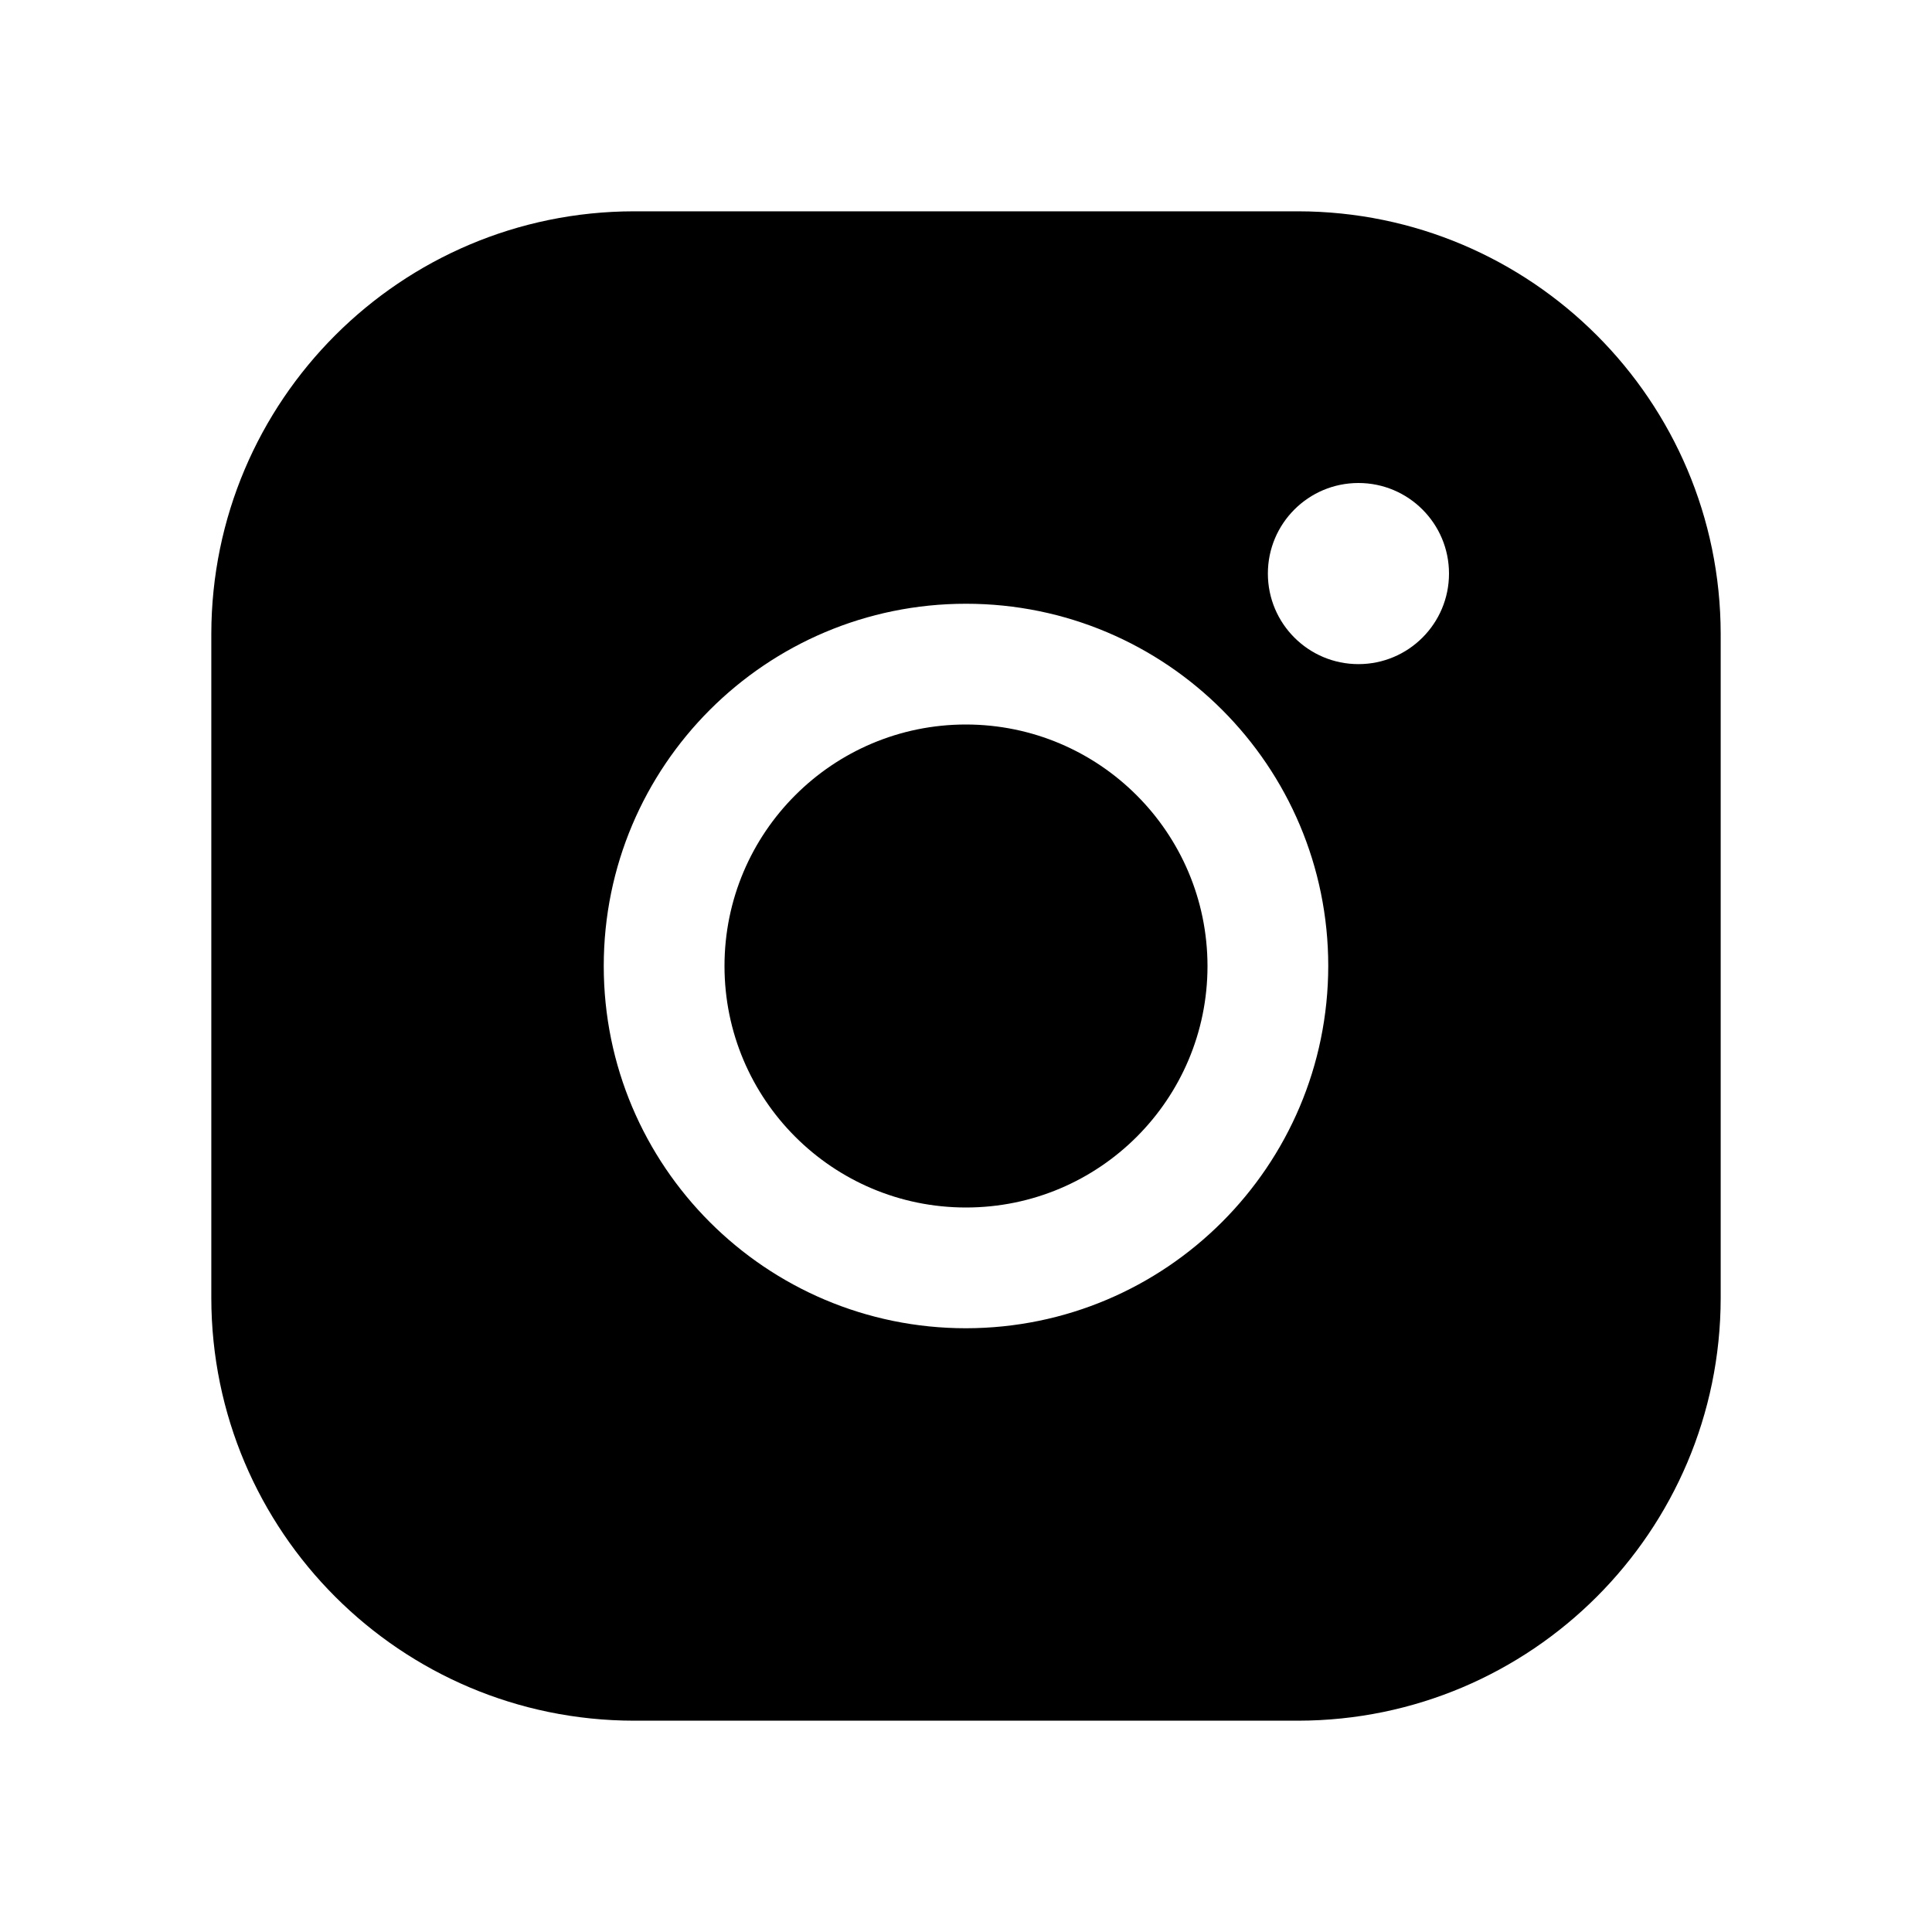
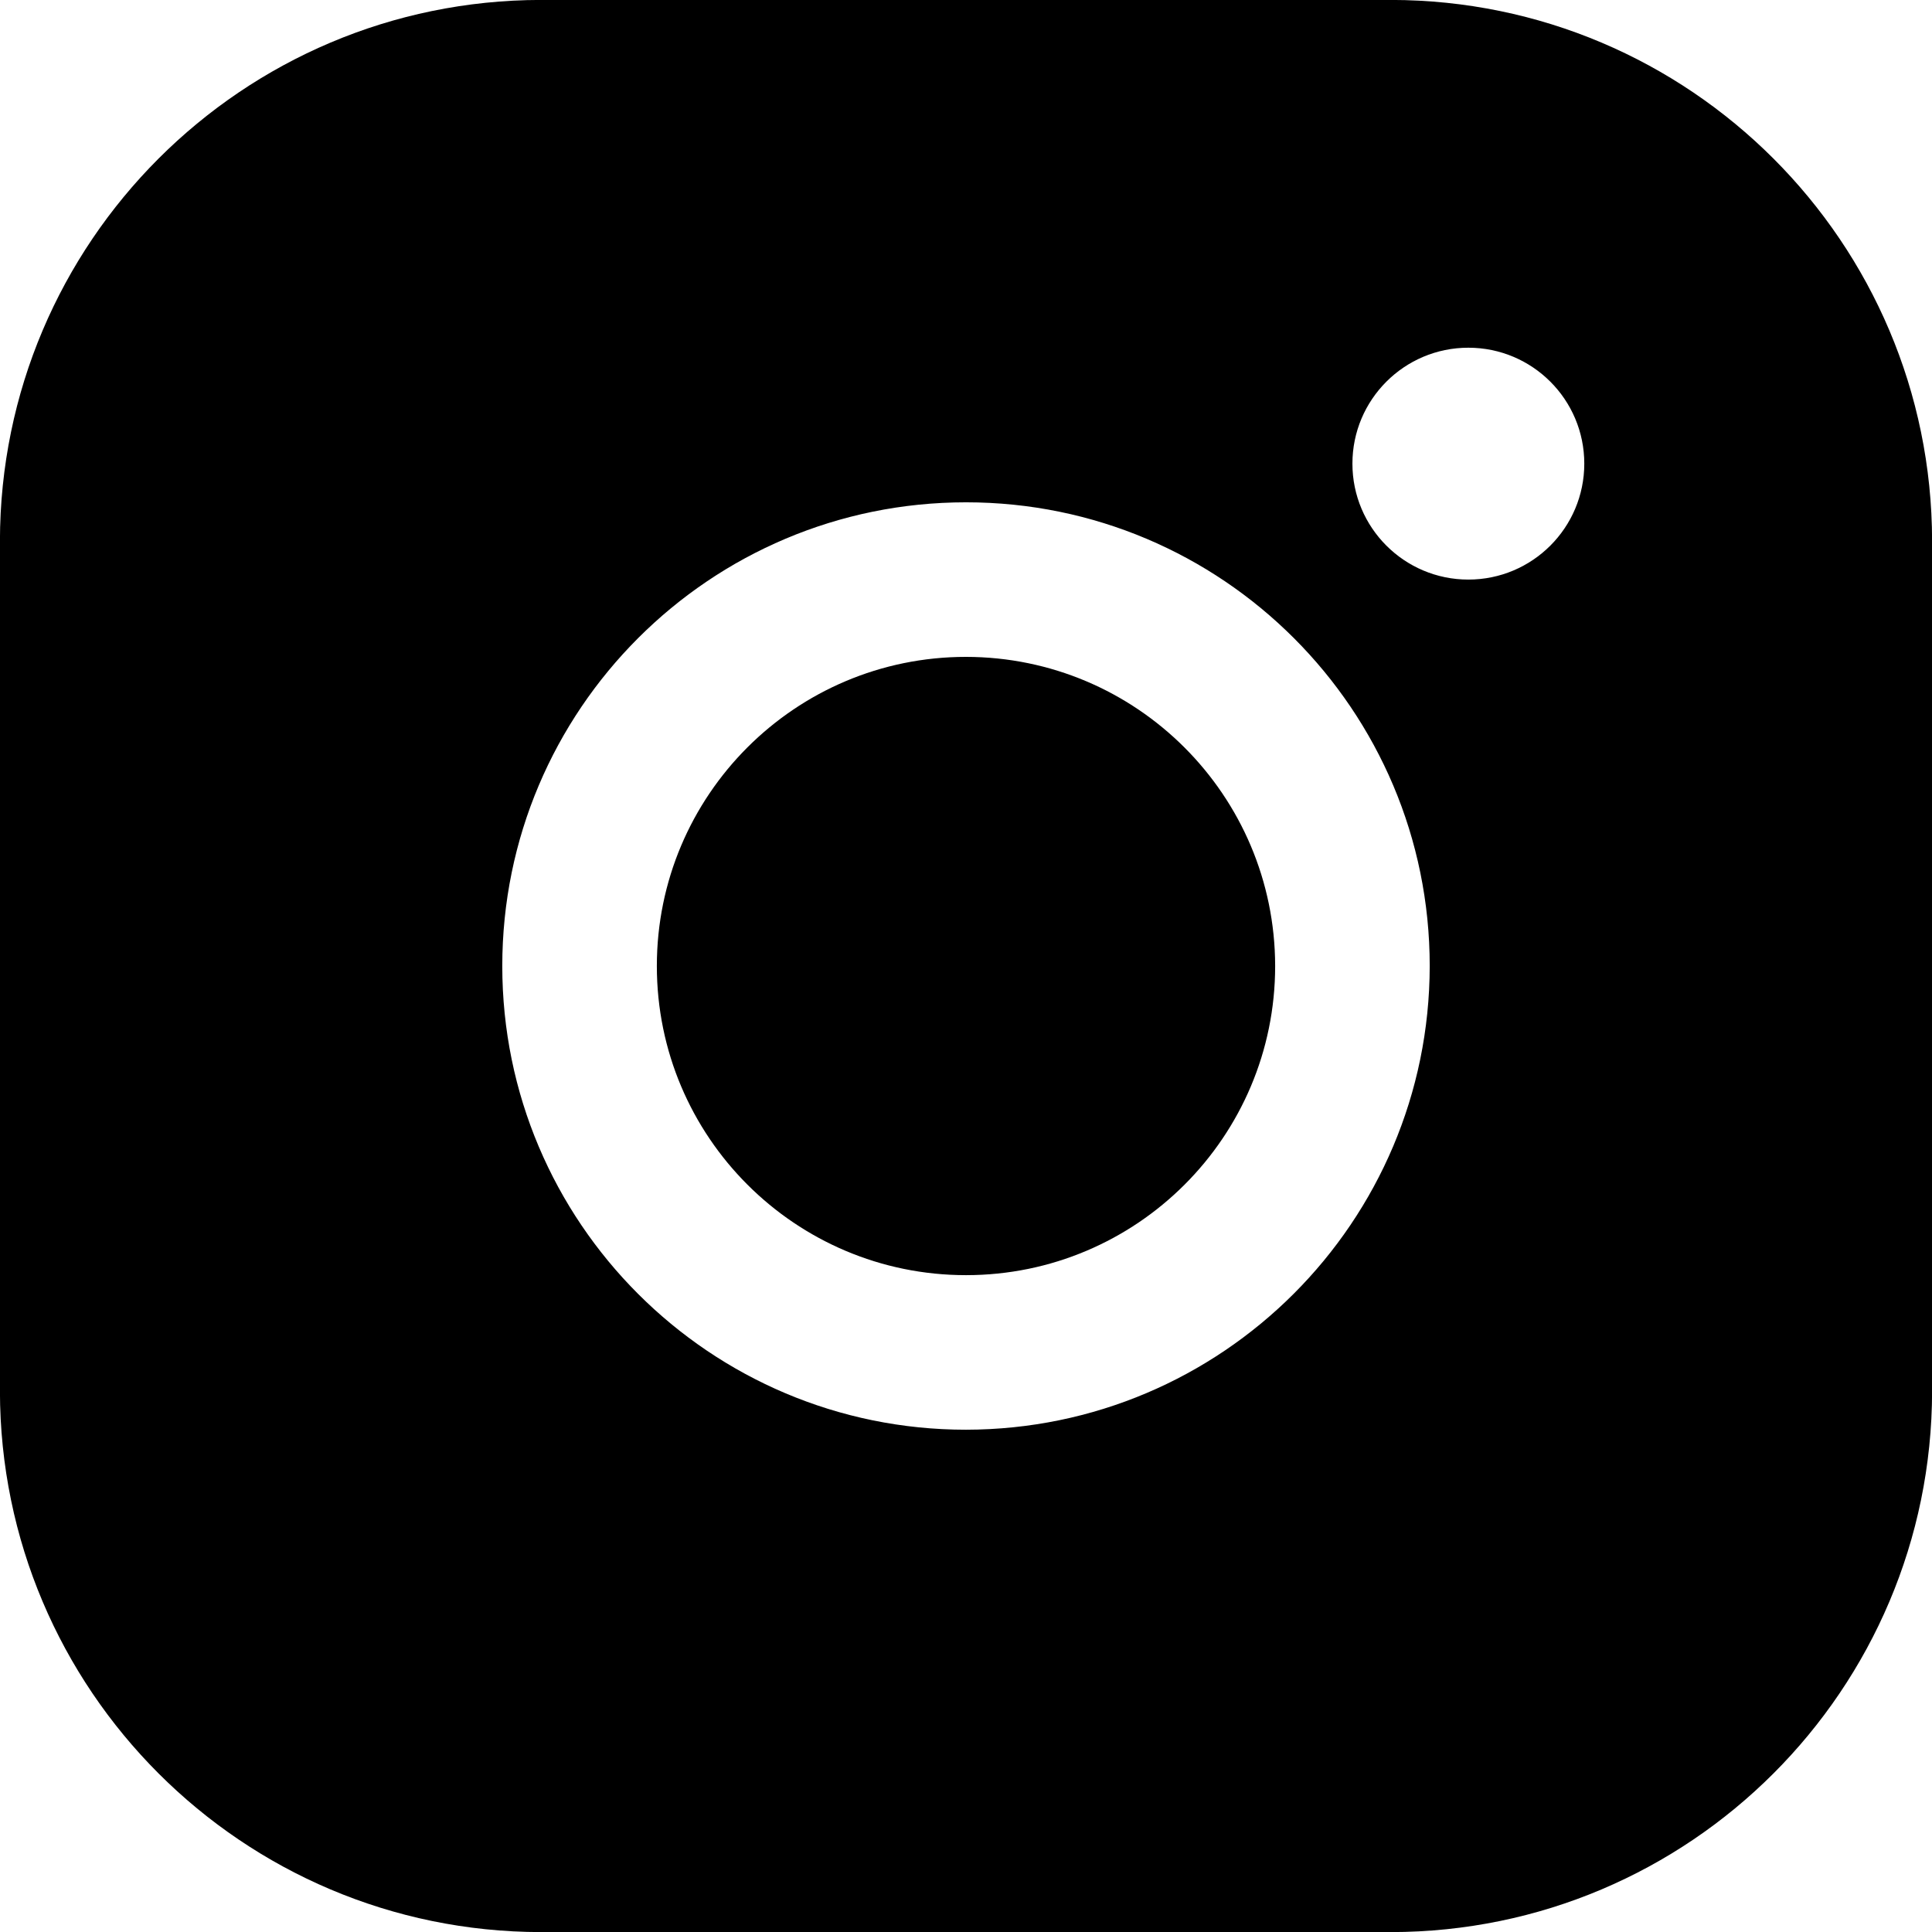
- <svg xmlns="http://www.w3.org/2000/svg" fill="#000000" viewBox="0 0 256 256" id="Flat">
-   <path d="M160,128a32,32,0,1,1-32-32A32.037,32.037,0,0,1,160,128Zm68-44v88a56.064,56.064,0,0,1-56,56H84a56.064,56.064,0,0,1-56-56V84A56.064,56.064,0,0,1,84,28h88A56.064,56.064,0,0,1,228,84Zm-52,44a48,48,0,1,0-48,48A48.054,48.054,0,0,0,176,128Zm16-52a12,12,0,1,0-12,12A12,12,0,0,0,192,76Z" />
+ <svg xmlns="http://www.w3.org/2000/svg" version="1.1" id="Flat" x="0px" y="0px" viewBox="0 0 634.59 634.59" style="enable-background:new 0 0 634.59 634.59;" xml:space="preserve">
+   <path d="M418.84,317.3c0,56.08-45.46,101.54-101.54,101.54S215.75,373.38,215.75,317.3s45.46-101.54,101.54-101.54  C373.35,215.82,418.77,261.24,418.84,317.3z M634.62,177.68v279.24c-0.11,98.09-79.6,177.59-177.7,177.7H177.68  c-98.09-0.11-177.59-79.6-177.7-177.7V177.68C0.09,79.58,79.58,0.09,177.68-0.02h279.24C555.01,0.09,634.5,79.58,634.62,177.68z   M469.61,317.3c0-84.12-68.19-152.31-152.31-152.31S164.98,233.18,164.98,317.3s68.19,152.31,152.31,152.31  C401.38,469.51,469.51,401.38,469.61,317.3z M520.38,152.29c0-21.03-17.05-38.08-38.08-38.08c-21.03,0-38.08,17.05-38.08,38.08  s17.05,38.08,38.08,38.08C503.33,190.37,520.38,173.32,520.38,152.29z" />
</svg>
